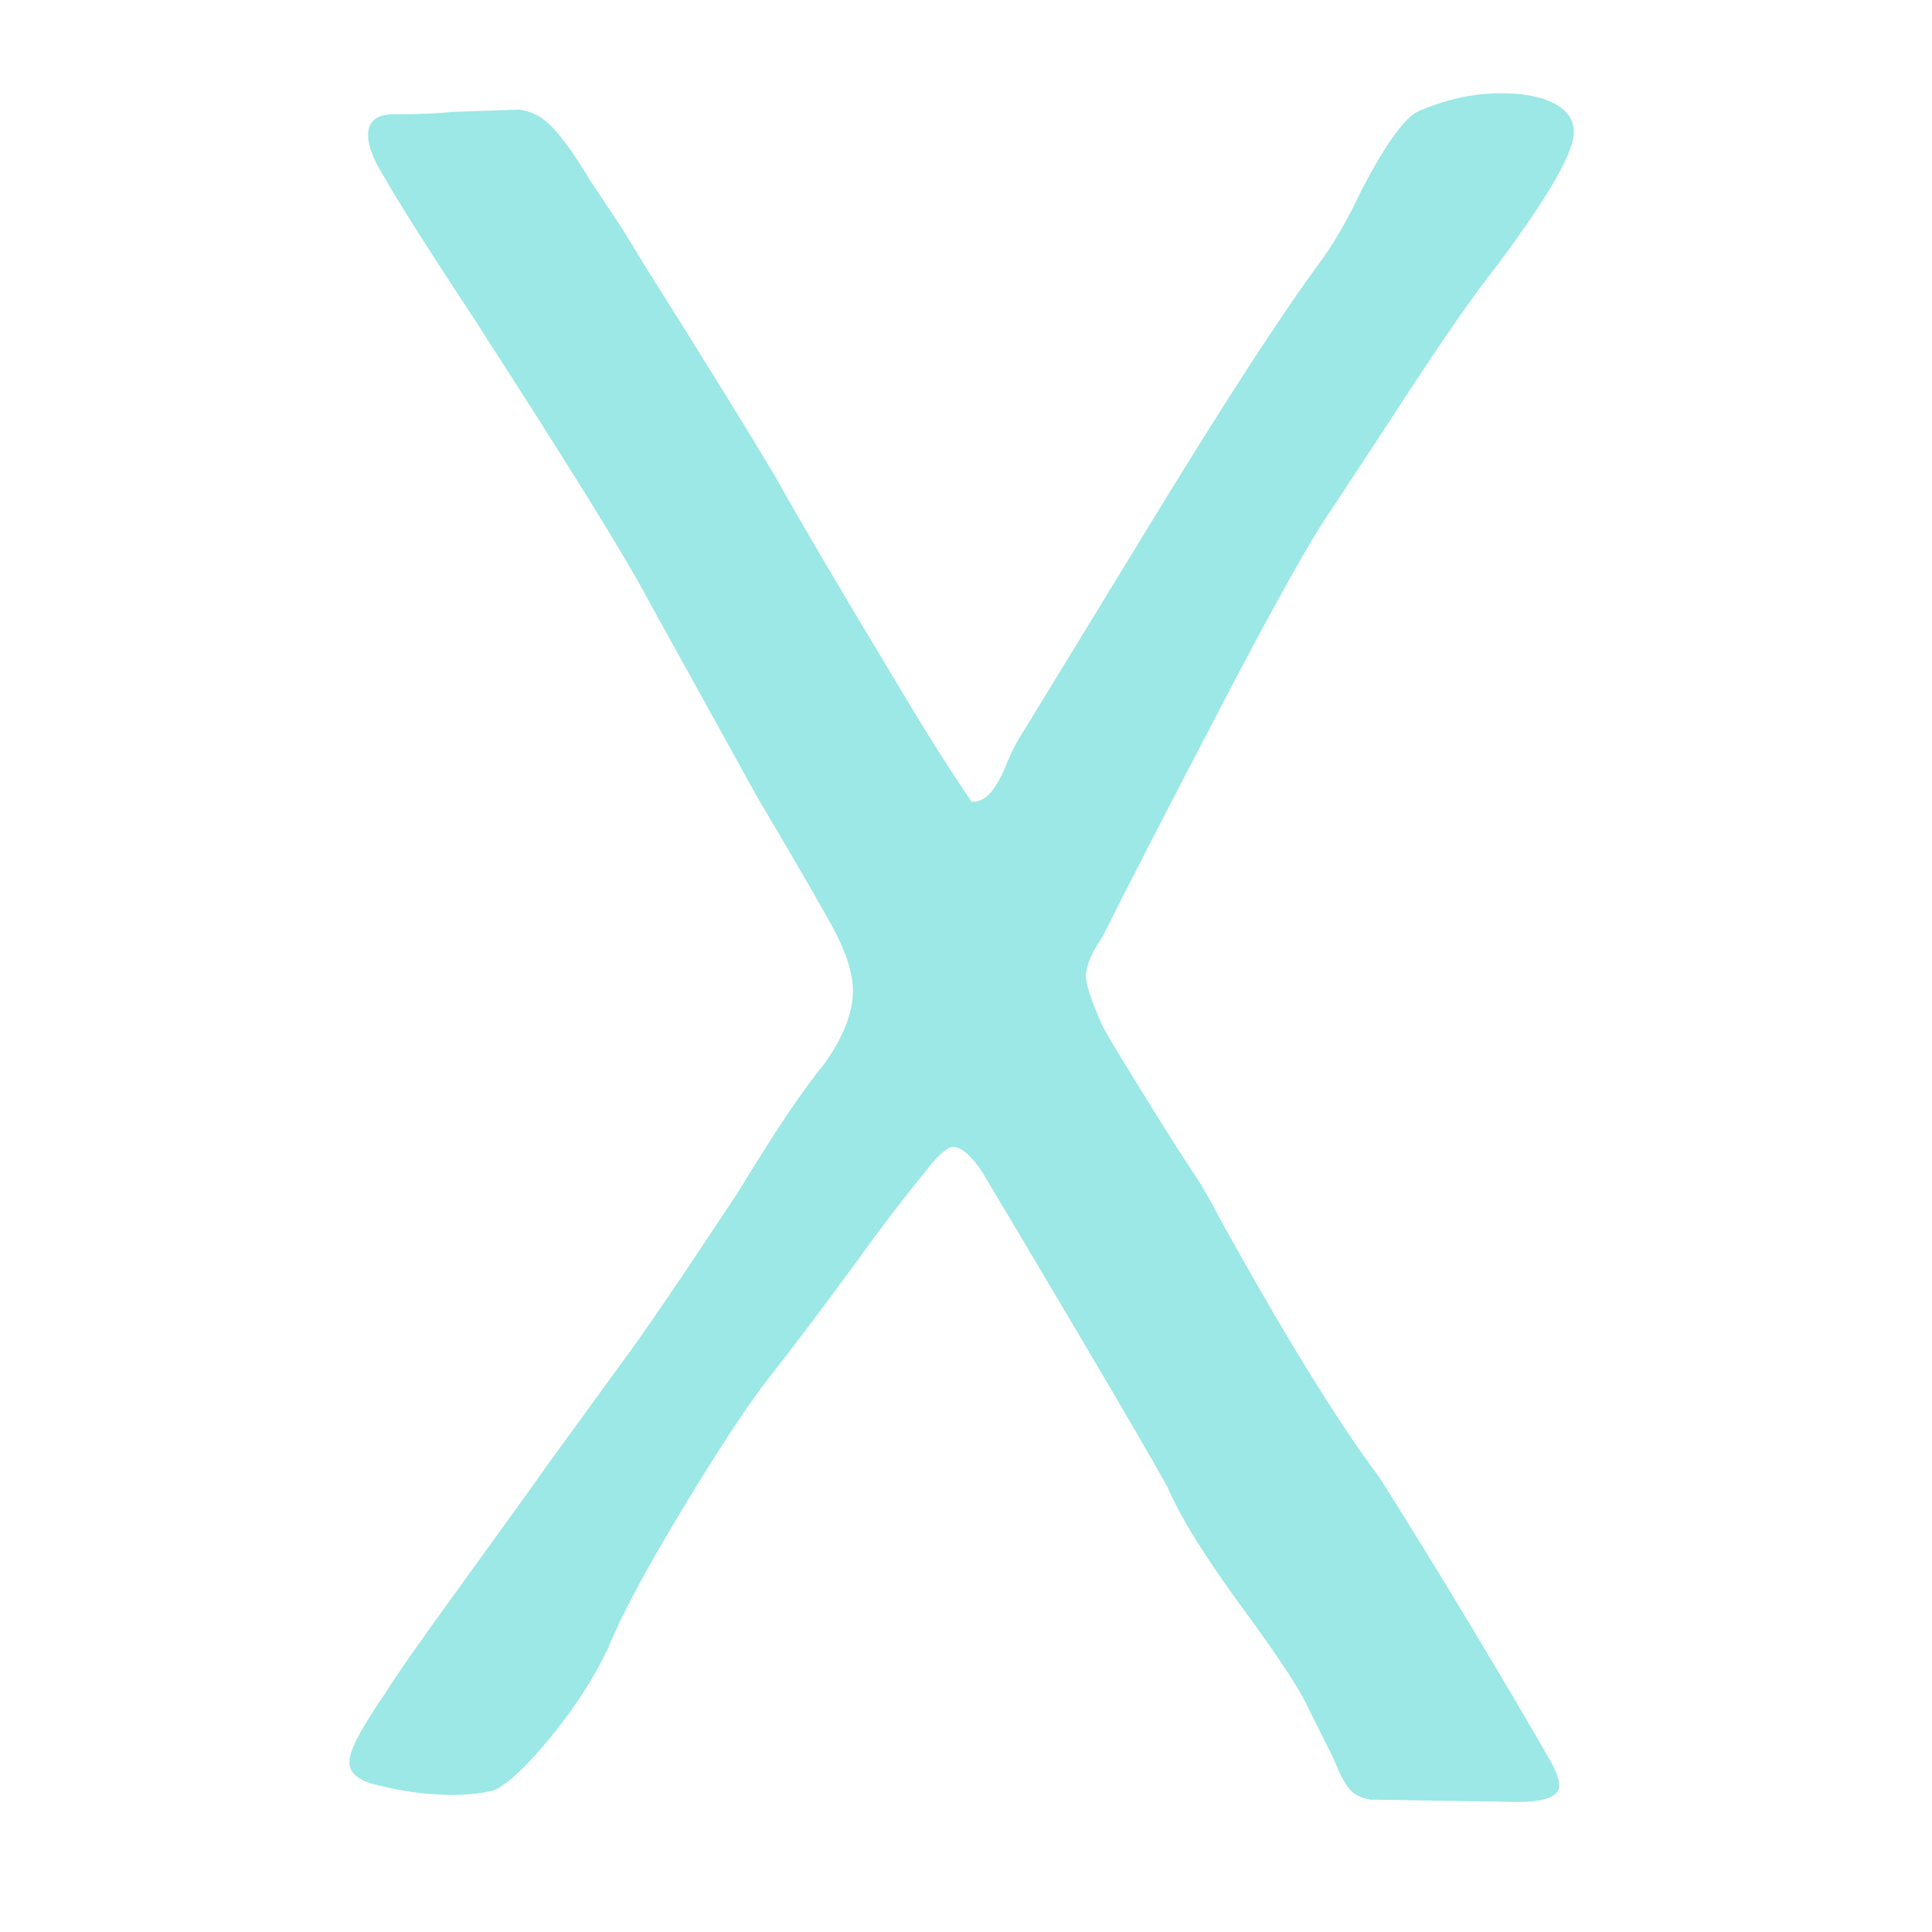
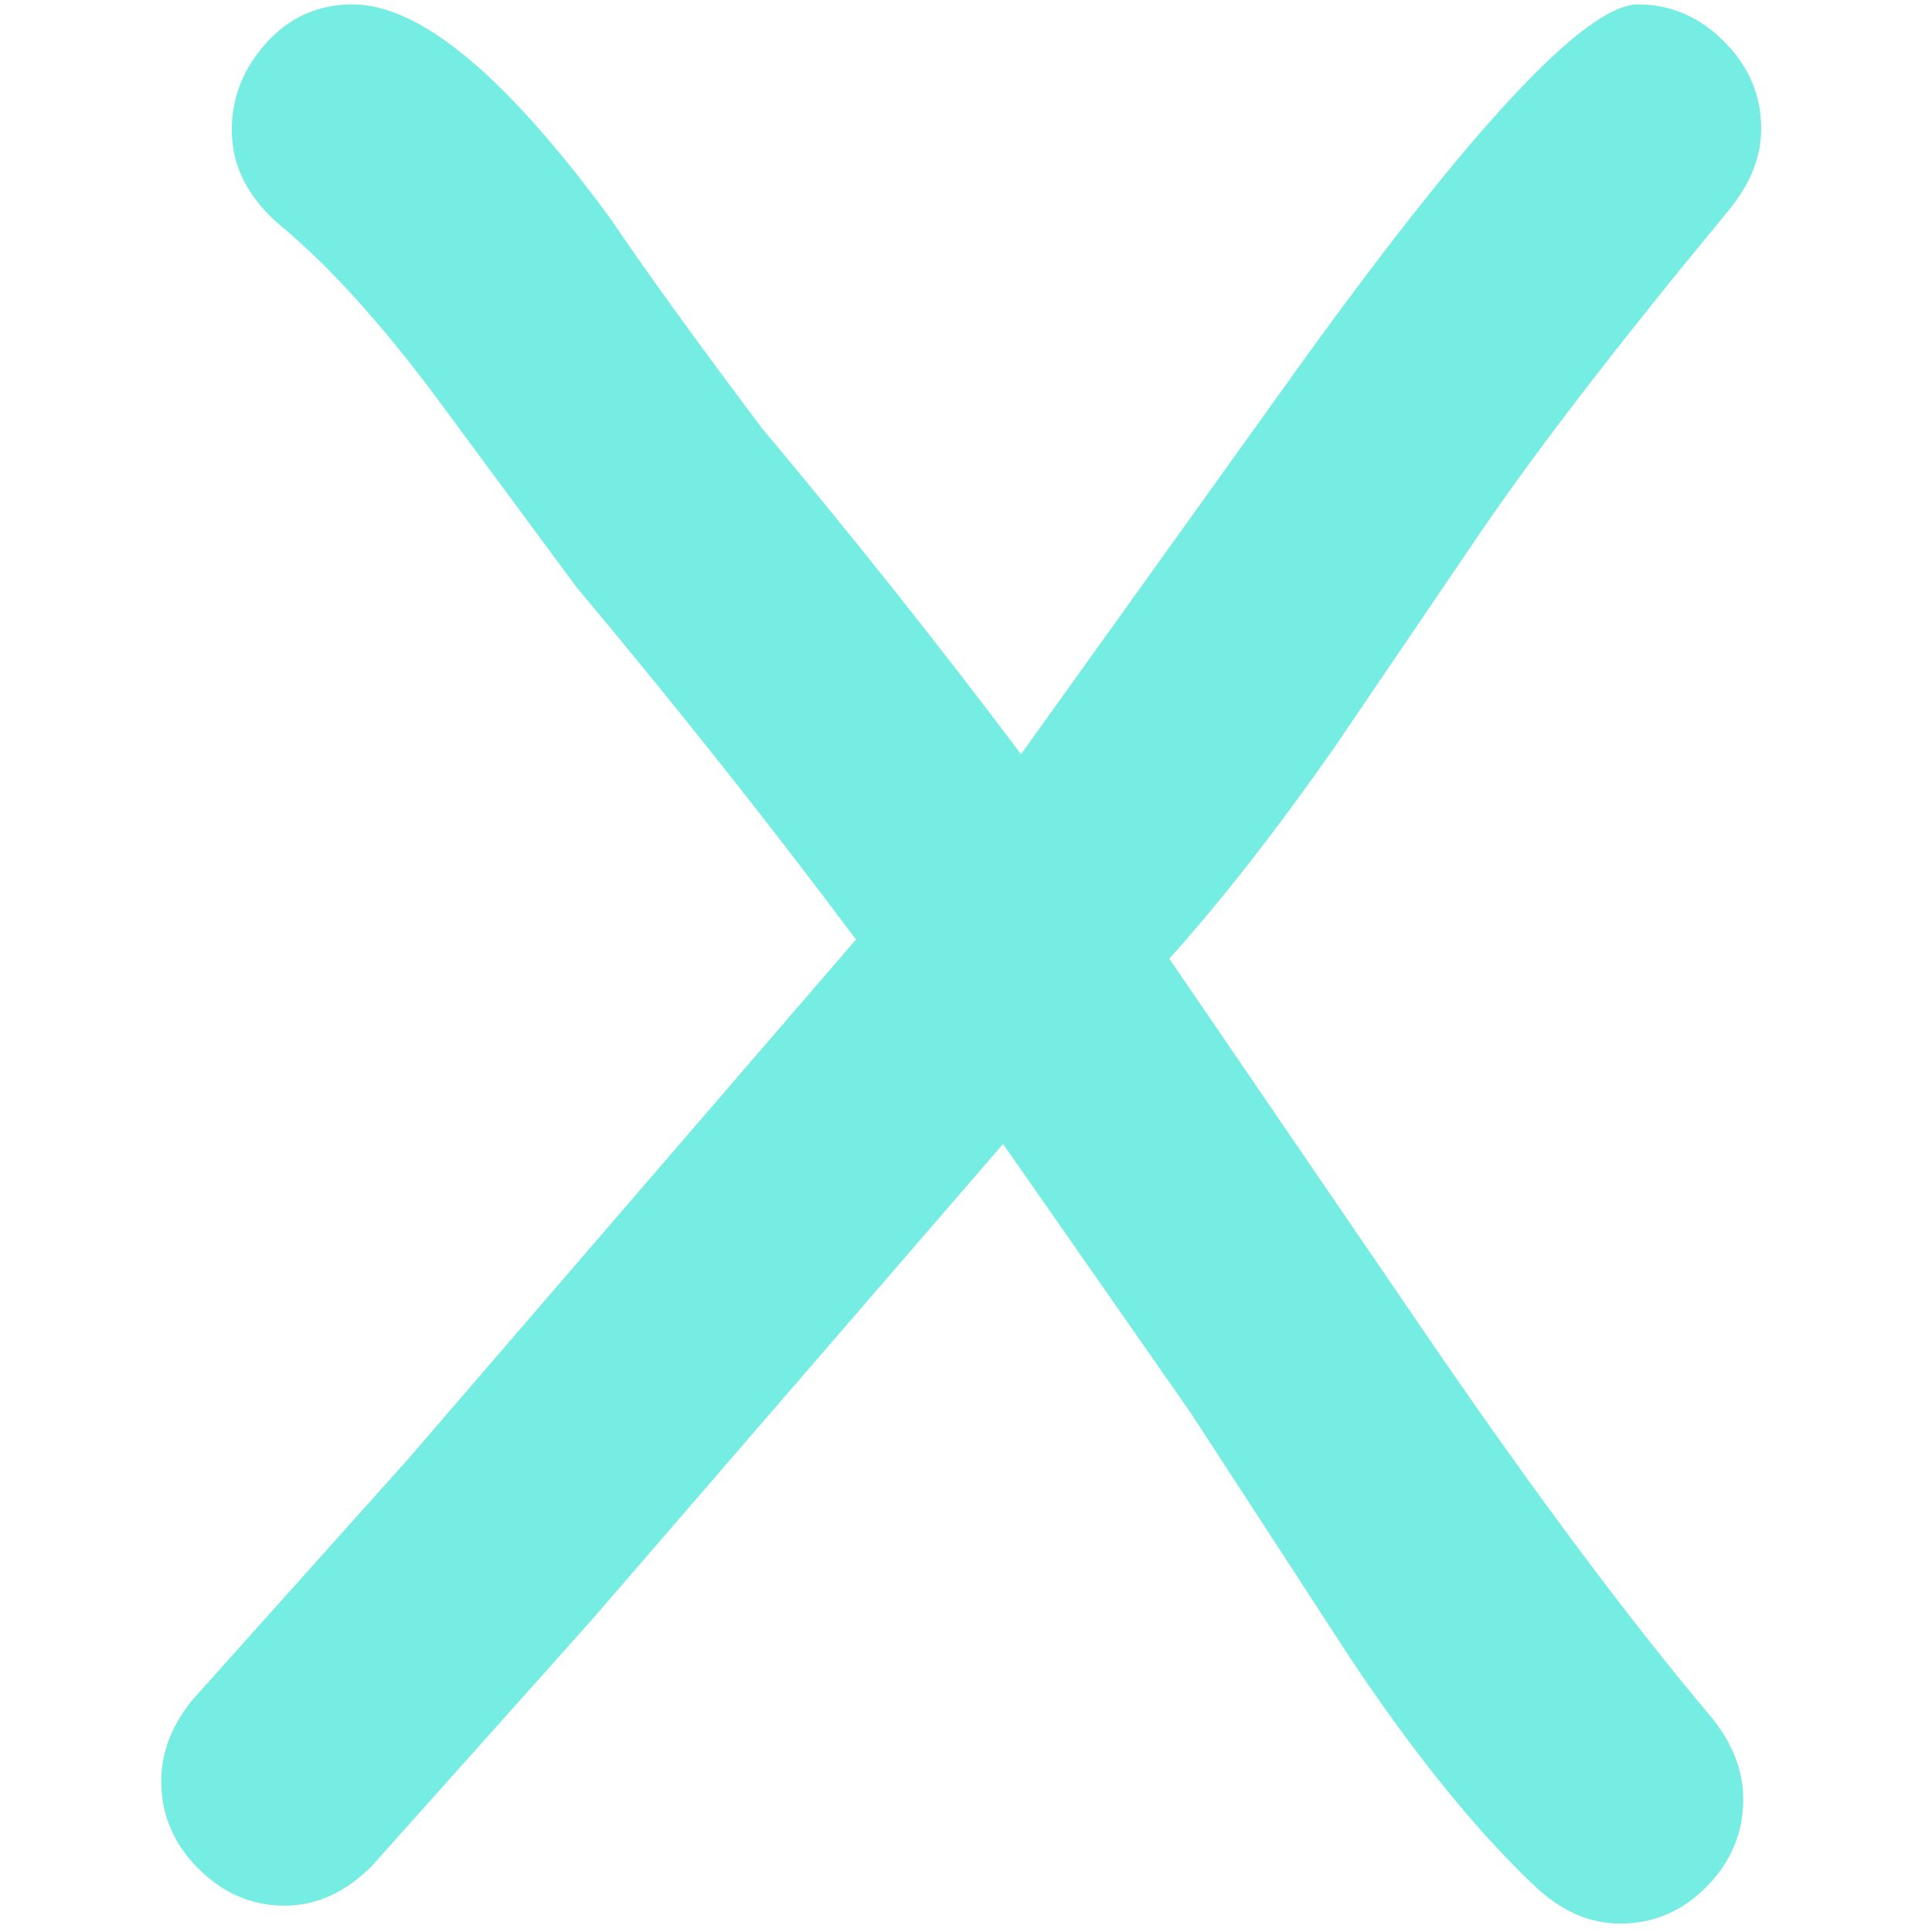
<svg xmlns="http://www.w3.org/2000/svg" width="500" zoomAndPan="magnify" viewBox="0 0 375 375" height="500" preserveAspectRatio="xMidYMid meet" version="1.0">
  <defs>
    <g />
  </defs>
-   <g fill="#9be8e6" fill-opacity="1">
-     <g transform="translate(46.5557, 347.037)">
+   <g fill="#76ede2" fill-opacity="1">
+     <g transform="translate(15.51947, 353.8711)">
      <g>
-         <path d="M 142.062 -191.391 C 143.57 -191.391 144.852 -192.066 145.906 -193.422 C 146.969 -194.773 147.953 -196.582 148.859 -198.844 C 149.766 -201.113 150.82 -203.156 152.031 -204.969 L 176.906 -245.688 C 191.082 -268.906 201.941 -285.645 209.484 -295.906 C 212.203 -299.52 214.914 -304.195 217.625 -309.938 C 222.156 -318.676 225.773 -323.801 228.484 -325.312 C 233.922 -327.727 239.352 -328.938 244.781 -328.938 C 249.906 -328.938 253.75 -328.031 256.312 -326.219 C 258.875 -324.406 259.551 -321.844 258.344 -318.531 C 256.844 -314 252.172 -306.457 244.328 -295.906 C 239.492 -289.875 232.406 -279.617 223.062 -265.141 L 211.75 -247.938 C 208.125 -242.812 201.031 -230.145 190.469 -209.938 C 179.914 -189.727 172.227 -174.797 167.406 -165.141 C 165.289 -162.129 164.234 -159.566 164.234 -157.453 C 164.234 -155.941 165.289 -152.773 167.406 -147.953 C 168.312 -146.141 172.535 -139.203 180.078 -127.141 C 181.586 -124.723 183.242 -122.156 185.047 -119.438 C 186.859 -116.727 188.52 -113.863 190.031 -110.844 C 202.695 -87.926 213.102 -71.035 221.25 -60.172 C 226.977 -51.129 233.008 -41.328 239.344 -30.766 C 245.676 -20.211 250.656 -11.766 254.281 -5.422 C 255.488 -3.316 256.094 -1.66 256.094 -0.453 C 256.094 1.66 253.375 2.719 247.938 2.719 L 219.438 2.266 C 217.625 1.961 216.266 1.281 215.359 0.219 C 214.461 -0.832 213.41 -2.863 212.203 -5.875 L 207.219 -15.828 C 205.719 -19.148 201.645 -25.336 195 -34.391 C 187.469 -44.641 182.492 -52.629 180.078 -58.359 C 177.055 -63.797 171.398 -73.523 163.109 -87.547 C 154.816 -101.578 148.406 -112.363 143.875 -119.906 C 141.77 -122.914 139.961 -124.422 138.453 -124.422 C 137.242 -124.422 135.281 -122.613 132.562 -119 C 128.344 -113.863 123.973 -108.129 119.453 -101.797 C 111.91 -91.547 106.328 -84.156 102.703 -79.625 C 98.484 -74.195 92.828 -65.602 85.734 -53.844 C 78.648 -42.082 73.898 -33.18 71.484 -27.141 C 68.773 -21.41 65.082 -15.68 60.406 -9.953 C 55.727 -4.223 52.031 -0.754 49.312 0.453 C 46.906 1.055 44.344 1.359 41.625 1.359 C 36.195 1.359 30.77 0.602 25.344 -0.906 C 22.625 -1.812 21.266 -3.172 21.266 -4.984 C 21.266 -6.484 22.164 -8.738 23.969 -11.75 C 25.781 -14.77 27.141 -16.883 28.047 -18.094 C 29.859 -21.113 34.758 -28.129 42.75 -39.141 C 50.75 -50.148 56.555 -58.219 60.172 -63.344 C 60.172 -63.344 65 -69.977 74.656 -83.25 C 78.27 -88.07 85.66 -98.93 96.828 -115.828 C 103.766 -127.285 109.344 -135.582 113.562 -140.719 C 117.188 -145.844 119 -150.516 119 -154.734 C 119 -157.754 117.941 -161.375 115.828 -165.594 C 114.316 -168.613 109.188 -177.516 100.438 -192.297 L 79.172 -230.75 C 75.254 -238.289 63.945 -256.539 45.25 -285.5 C 36.5 -298.77 30.766 -307.816 28.047 -312.641 C 25.941 -315.961 24.891 -318.68 24.891 -320.797 C 24.891 -323.504 26.547 -324.859 29.859 -324.859 C 34.68 -324.859 38.453 -325.008 41.172 -325.312 L 54.297 -325.766 C 56.703 -325.461 58.883 -324.254 60.844 -322.141 C 62.812 -320.035 65.156 -316.719 67.875 -312.188 L 74.203 -302.688 L 79.172 -294.547 C 90.035 -277.348 98.332 -263.926 104.062 -254.281 C 109.488 -244.625 117.484 -231.051 128.047 -213.562 C 132.867 -205.414 137.539 -198.023 142.062 -191.391 Z M 142.062 -191.391 " />
+         <path d="M 320.062 -313.094 C 299.32 -288.031 283.383 -267.375 272.25 -251.125 L 243.234 -208.422 C 231.941 -192.328 221.344 -178.785 211.438 -167.797 L 262.5 -93.062 C 282.77 -63.508 300.797 -39.375 316.578 -20.656 C 320.754 -15.551 322.844 -10.211 322.844 -4.641 C 322.844 1.859 320.484 7.504 315.766 12.297 C 311.047 17.098 305.438 19.5 298.938 19.5 C 293.062 19.5 287.566 17.098 282.453 12.297 C 271.004 1.461 259.094 -13.234 246.719 -31.797 L 215.609 -79.609 L 179.172 -131.828 L 99.344 -39.453 L 56.625 8.359 C 51.52 13.461 45.875 16.016 39.688 16.016 C 33.344 16.016 27.77 13.613 22.969 8.812 C 18.176 4.02 15.781 -1.625 15.781 -8.125 C 15.781 -13.695 17.789 -18.957 21.812 -23.906 L 63.594 -70.562 L 150.625 -171.516 C 133.602 -194.266 115.5 -217.086 96.312 -239.984 L 69.391 -276.422 C 58.566 -290.961 48.508 -302.102 39.219 -309.844 C 32.719 -315.258 29.469 -321.523 29.469 -328.641 C 29.469 -334.984 31.711 -340.629 36.203 -345.578 C 40.691 -350.535 46.266 -353.016 52.922 -353.016 C 66.066 -353.016 82.852 -339.008 103.281 -311 C 109.625 -301.562 119.297 -288.18 132.297 -270.859 C 149.93 -249.805 166.719 -228.68 182.656 -207.484 L 235.578 -281.297 C 269.922 -329.109 292.203 -353.016 302.422 -353.016 C 308.766 -353.016 314.332 -350.613 319.125 -345.812 C 323.926 -341.02 326.328 -335.375 326.328 -328.875 C 326.328 -323.457 324.238 -318.195 320.062 -313.094 Z M 320.062 -313.094 " />
      </g>
    </g>
  </g>
</svg>
